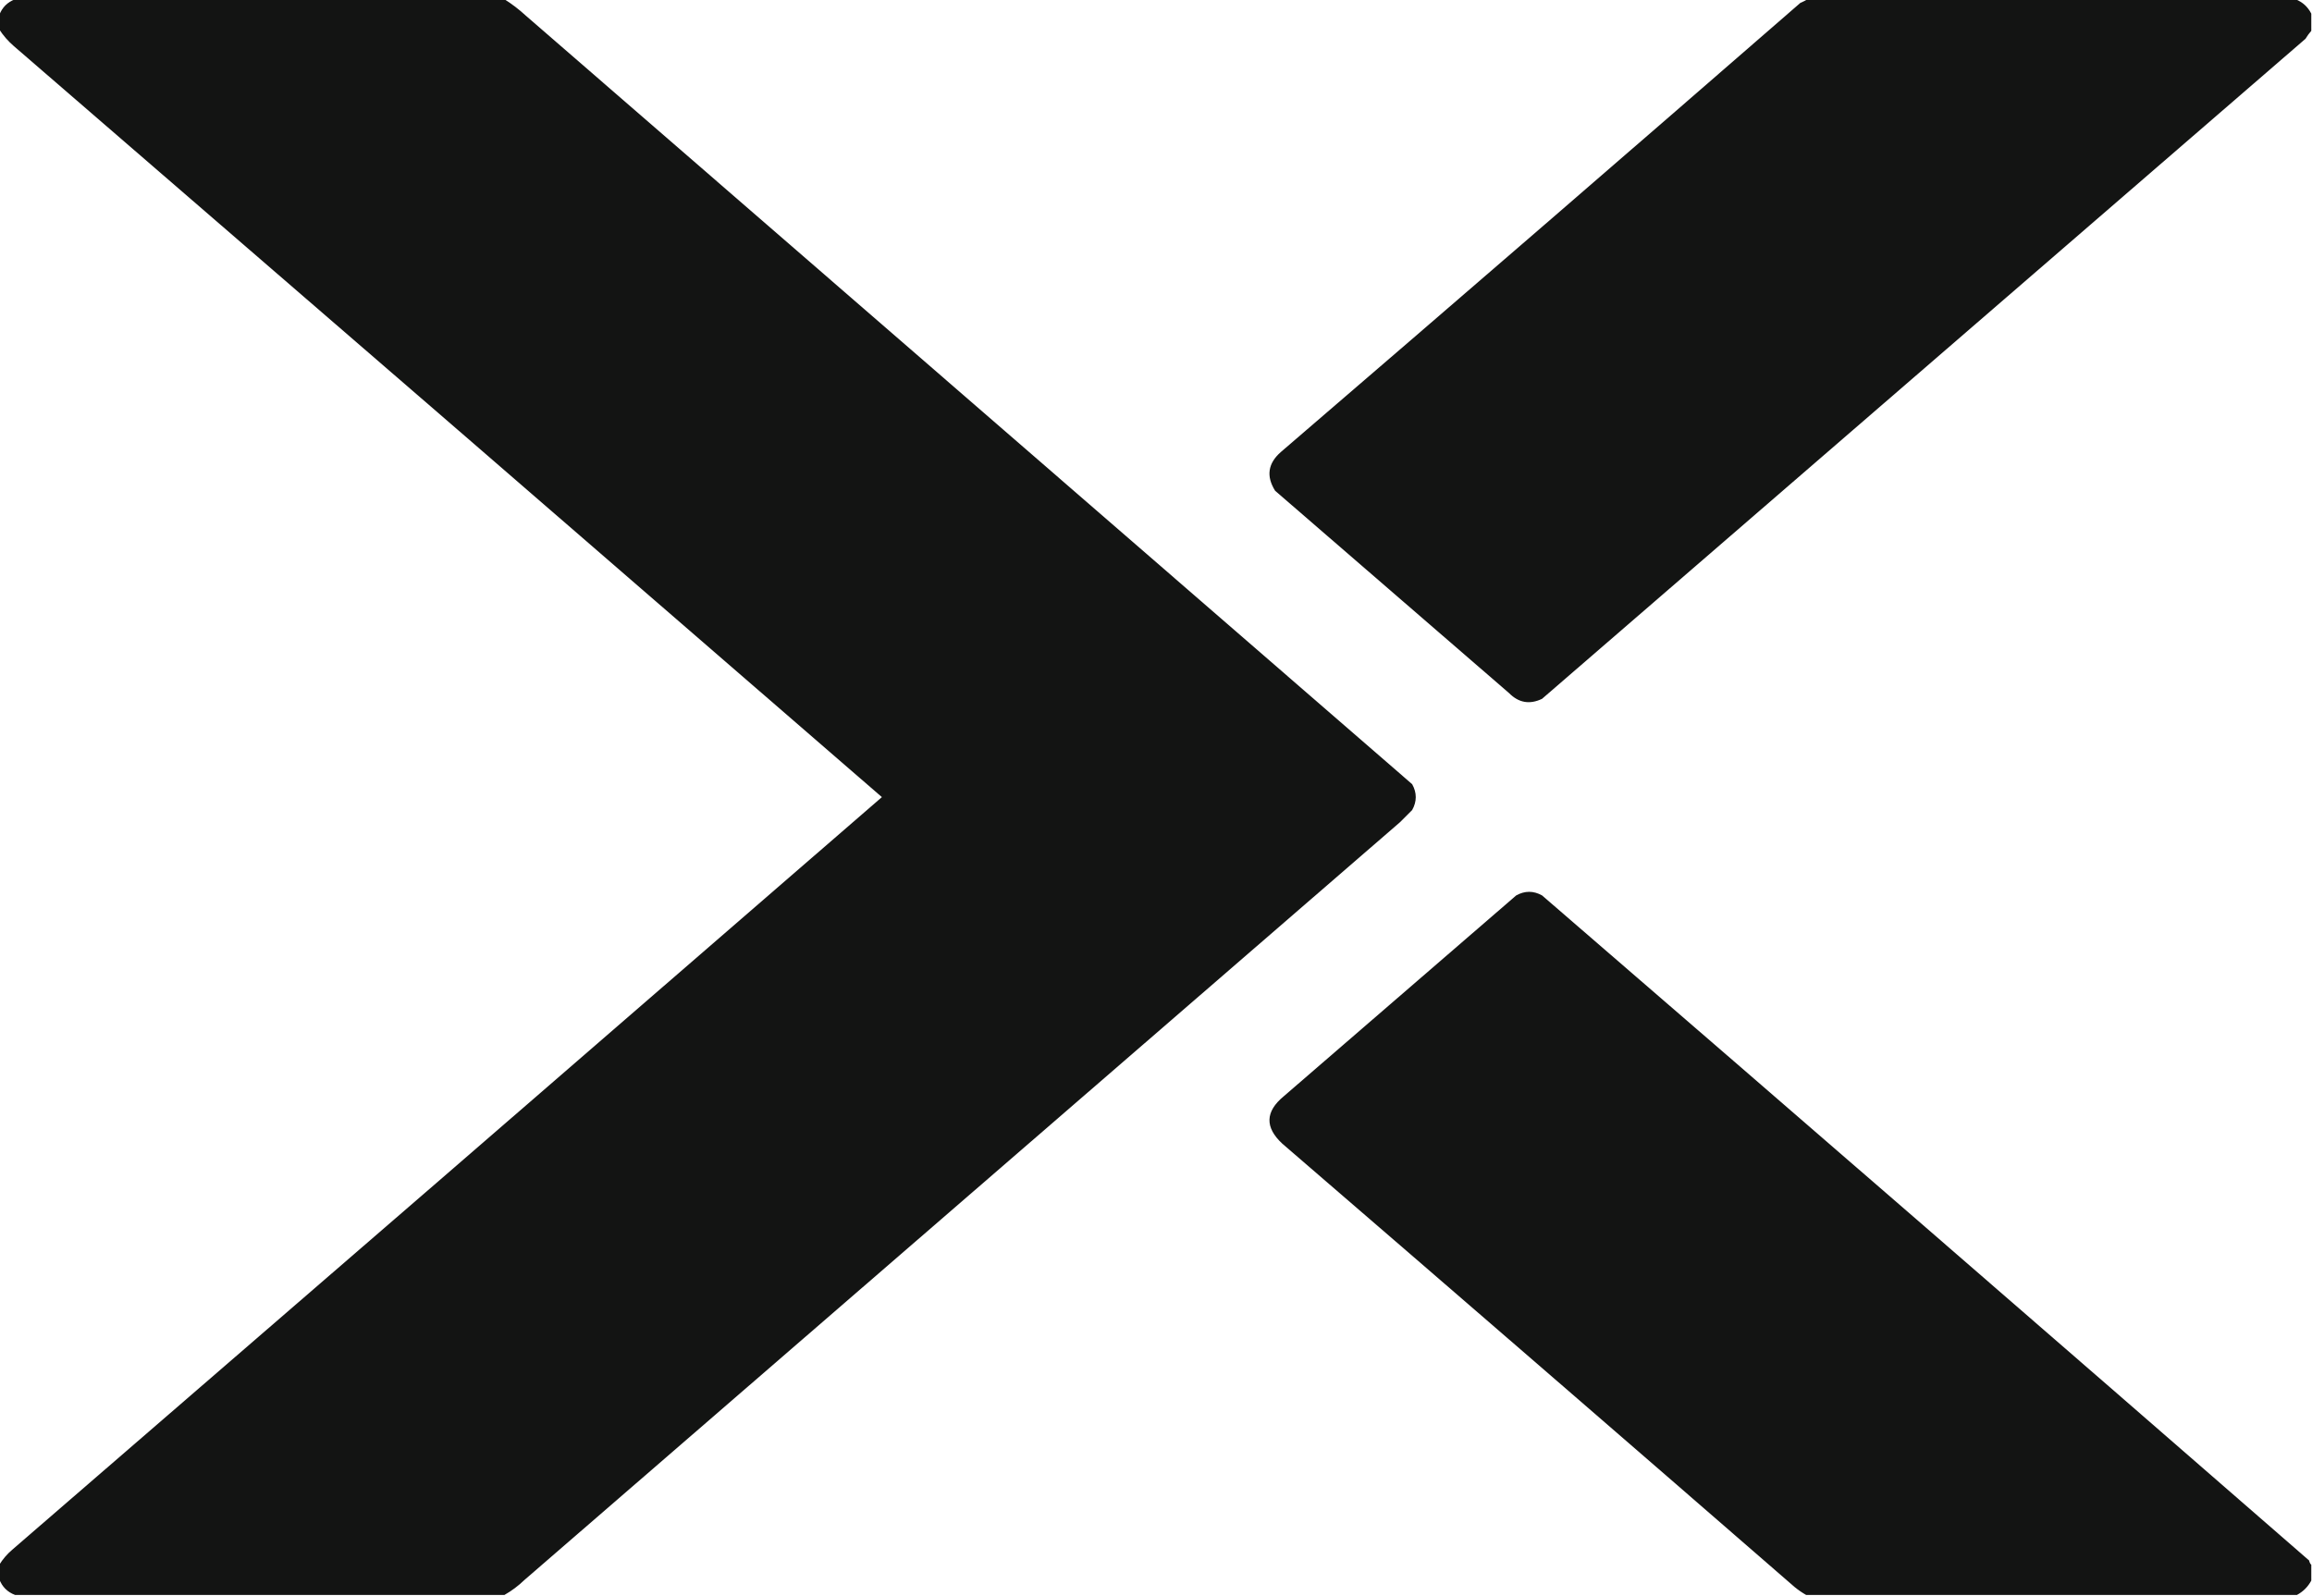
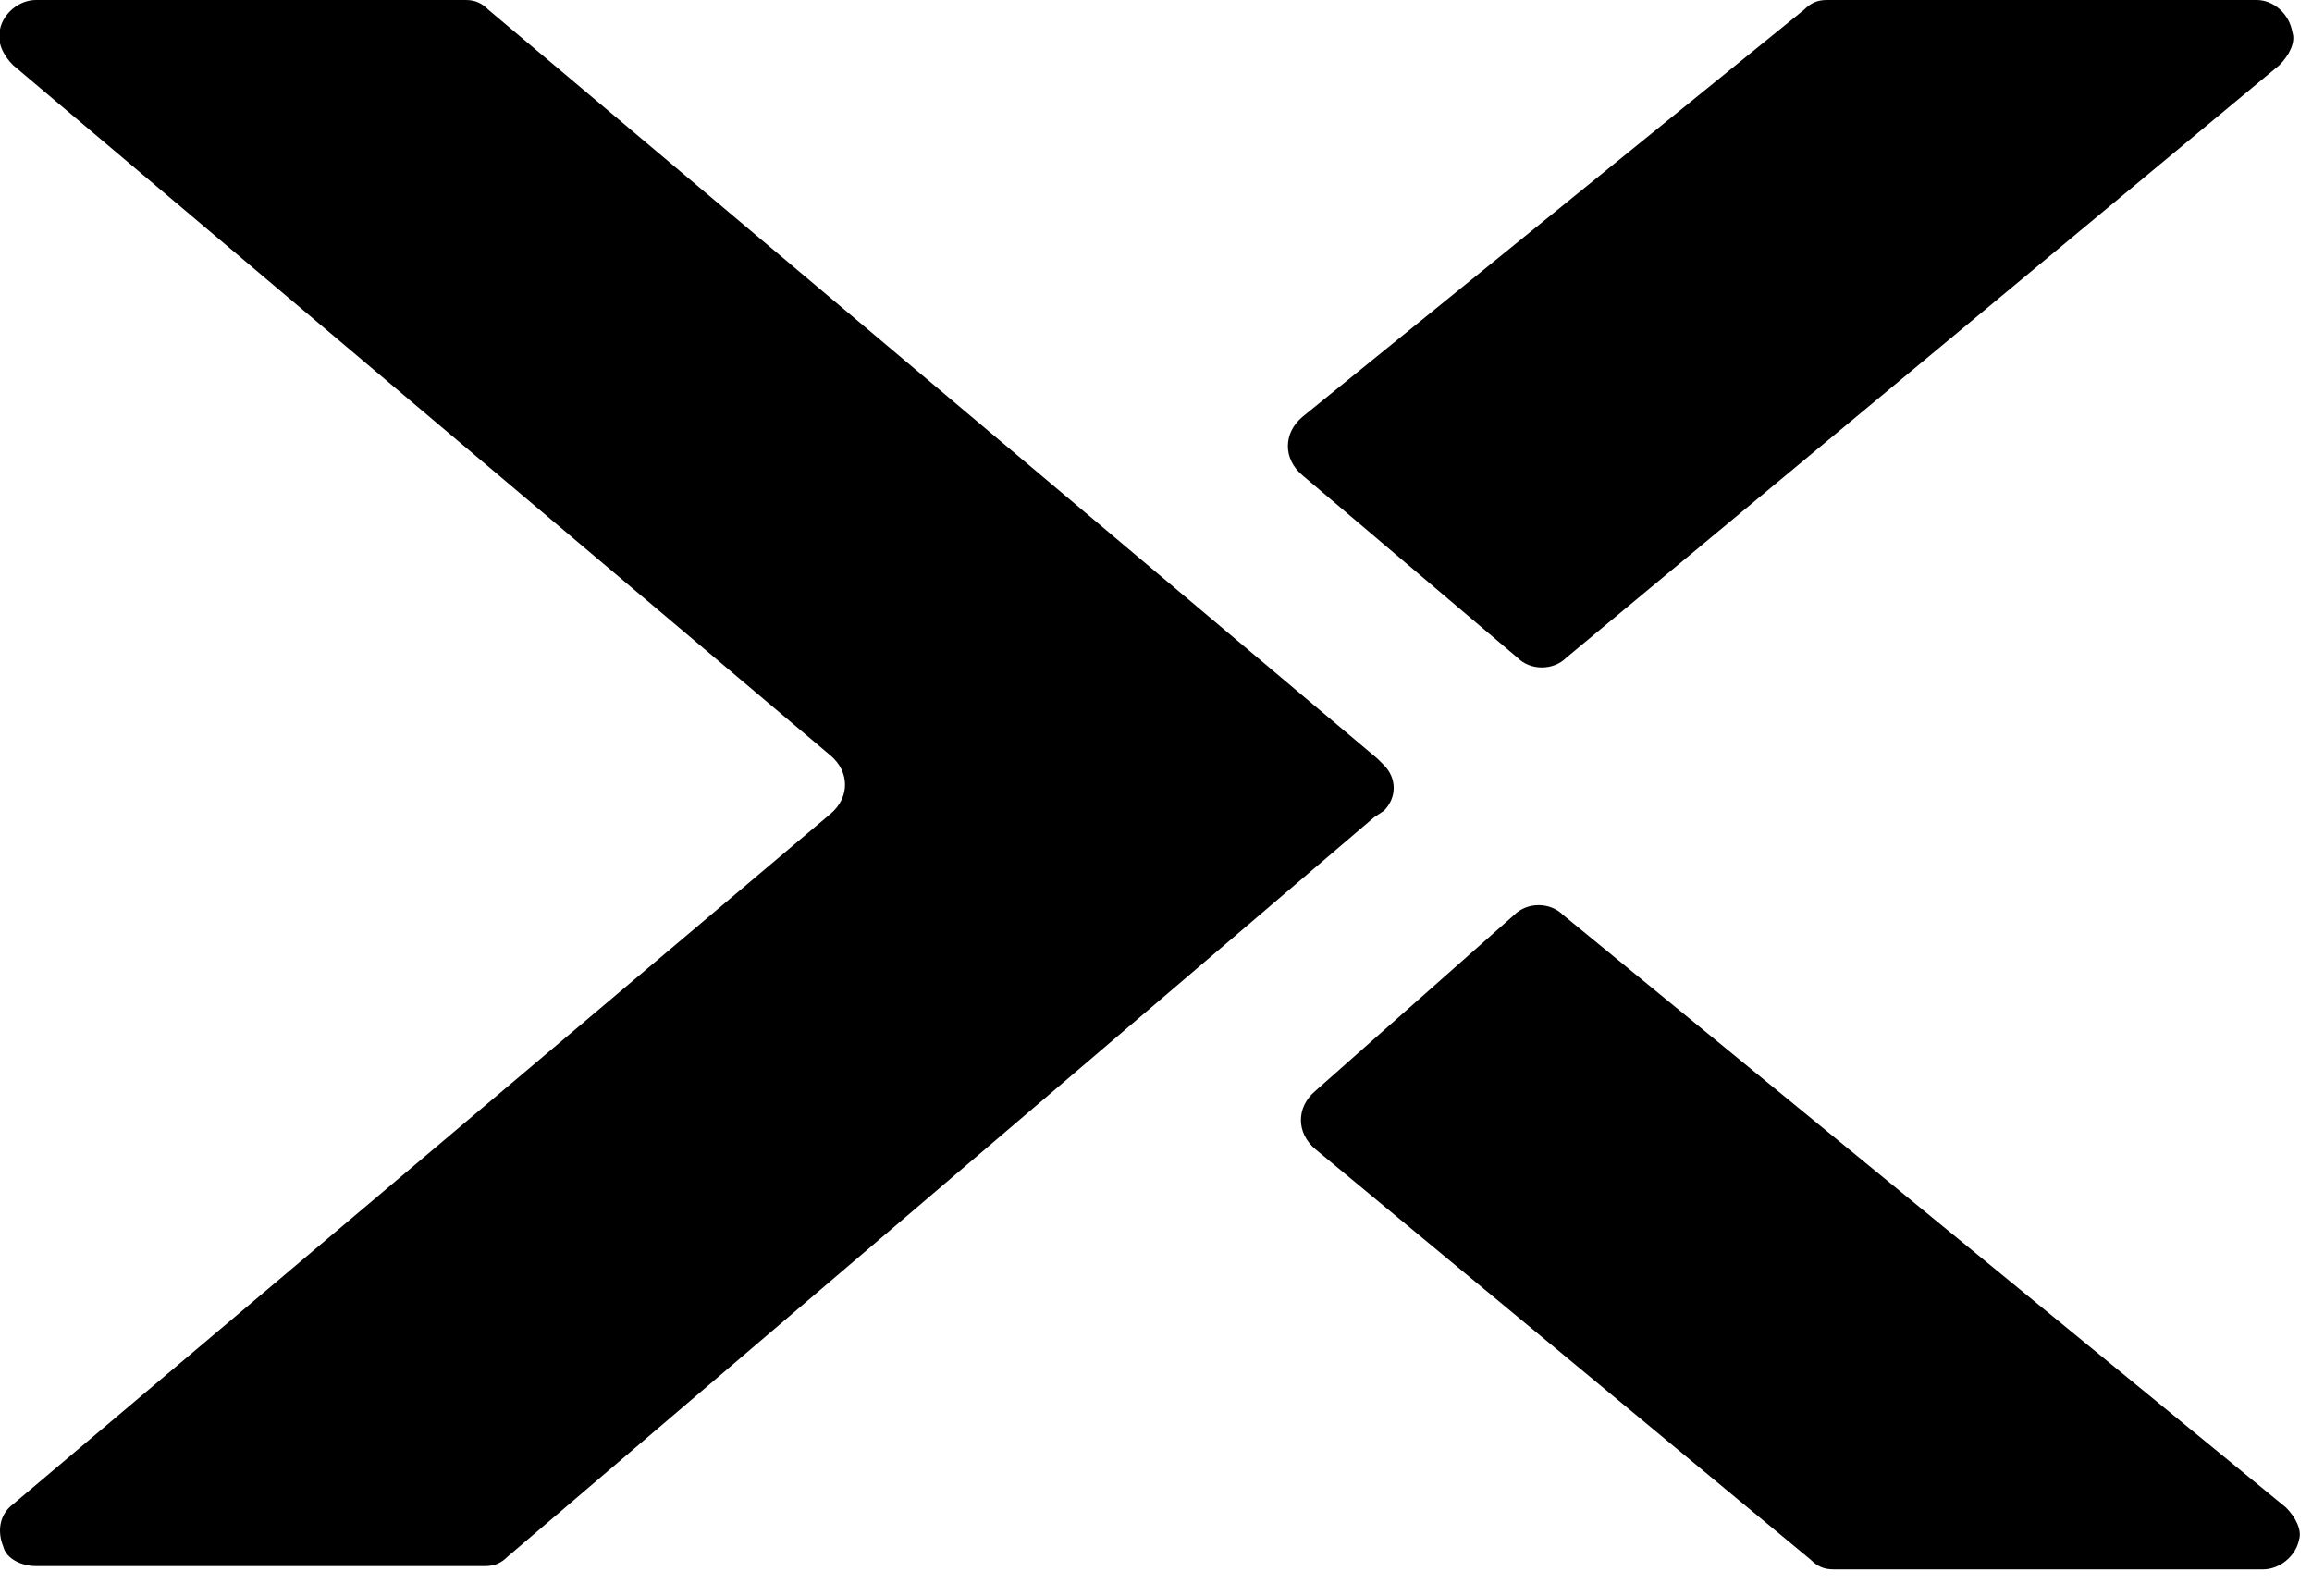
- <svg xmlns="http://www.w3.org/2000/svg" version="1.1" width="1611px" height="1112px" style="shape-rendering:geometricPrecision; text-rendering:geometricPrecision; image-rendering:optimizeQuality; fill-rule:evenodd; clip-rule:evenodd">
+ <svg xmlns="http://www.w3.org/2000/svg" width="100%" height="100%" viewBox="0 0 71 49" version="1.1" xml:space="preserve" style="fill-rule:evenodd;clip-rule:evenodd;stroke-linejoin:round;stroke-miterlimit:2;">
  <g>
-     <path style="opacity:0.995" fill="#121312" d="M 10.5,-0.5 C 124.167,-0.5 237.833,-0.5 351.5,-0.5C 356.792,2.828 361.792,6.662 366.5,11C 572.333,189.5 778.167,368 984,546.5C 987.333,552.5 987.333,558.5 984,564.5C 981.194,567.306 978.36,570.14 975.5,573C 772.167,749 568.833,925 365.5,1101C 361.215,1105.13 356.548,1108.63 351.5,1111.5C 237.833,1111.5 124.167,1111.5 10.5,1111.5C 5.167,1109.5 1.5,1105.83 -0.5,1100.5C -0.5,1097.17 -0.5,1093.83 -0.5,1090.5C 1.886,1086.6 4.886,1083.1 8.5,1080C 210.673,905.324 412.673,730.491 614.5,555.5C 413.006,380.842 211.34,206.342 9.5,32C 5.555,28.565 2.222,24.732 -0.5,20.5C -0.5,17.167 -0.5,13.833 -0.5,10.5C 1.5,5.167 5.167,1.5 10.5,-0.5 Z" />
-   </g>
-   <g>
-     <path style="opacity:0.995" fill="#121312" d="M 1259.5,-0.5 C 1372.83,-0.5 1486.17,-0.5 1599.5,-0.5C 1604.42,1.415 1608.08,4.748 1610.5,9.5C 1610.5,13.5 1610.5,17.5 1610.5,21.5C 1609.03,23.151 1607.7,24.985 1606.5,27C 1429.17,180.333 1251.83,333.667 1074.5,487C 1065.88,491.131 1058.22,489.798 1051.5,483C 997.167,436 942.833,389 888.5,342C 882.149,331.889 883.483,322.889 892.5,315C 1013.46,211.04 1134.13,106.707 1254.5,2C 1256.31,1.243 1257.98,0.41 1259.5,-0.5 Z" />
-   </g>
-   <g>
-     <path style="opacity:0.995" fill="#121312" d="M 1610.5,1090.5 C 1610.5,1094.17 1610.5,1097.83 1610.5,1101.5C 1608.17,1105.83 1604.83,1109.17 1600.5,1111.5C 1486.5,1111.5 1372.5,1111.5 1258.5,1111.5C 1255.74,1109.92 1253.07,1108.09 1250.5,1106C 1131.69,1002.76 1012.69,899.764 893.5,797C 881.259,785.644 881.592,774.644 894.5,764C 948.5,717.333 1002.5,670.667 1056.5,624C 1062.5,620.667 1068.5,620.667 1074.5,624C 1252.96,778.127 1431.13,932.627 1609,1087.5C 1609.23,1088.74 1609.73,1089.74 1610.5,1090.5 Z" />
+     <path id="Fill-1" d="M15.6,47.8C15.4,48 15.2,48.1 14.9,48.1L1.1,48.1C0.7,48.1 0.2,47.9 0.1,47.5C-0.1,47 0,46.5 0.4,46.2L25.5,25C26.1,24.5 26.1,23.7 25.5,23.2L0.4,2C0.1,1.7 -0.1,1.3 0,0.9C0.1,0.4 0.6,0 1.1,0L14.3,0C14.6,0 14.8,0.1 15,0.3L42.3,23.3L42.5,23.5C42.9,23.9 42.9,24.5 42.5,24.9L42.2,25.1L15.6,47.8" style="fill-rule:nonzero;" />
+     <path id="Fill-8" d="M46.6,20.2C47,20.6 47.7,20.6 48.1,20.2L70,2C70.3,1.7 70.5,1.3 70.4,1C70.3,0.4 69.8,0 69.3,0L56.1,0C55.8,0 55.6,0.1 55.4,0.3L40,12.8C39.4,13.3 39.4,14.1 40,14.6L46.6,20.2" style="fill-rule:nonzero;" />
+     <path id="Fill-9" d="M46.5,28.1C46.9,27.7 47.6,27.7 48,28.1L70.2,46.3C70.5,46.6 70.7,47 70.6,47.3C70.5,47.8 70,48.2 69.5,48.2L56.3,48.2C56,48.2 55.8,48.1 55.6,47.9L40.4,35.3C39.8,34.8 39.8,34 40.4,33.5L46.5,28.1" style="fill-rule:nonzero;" />
  </g>
</svg>
